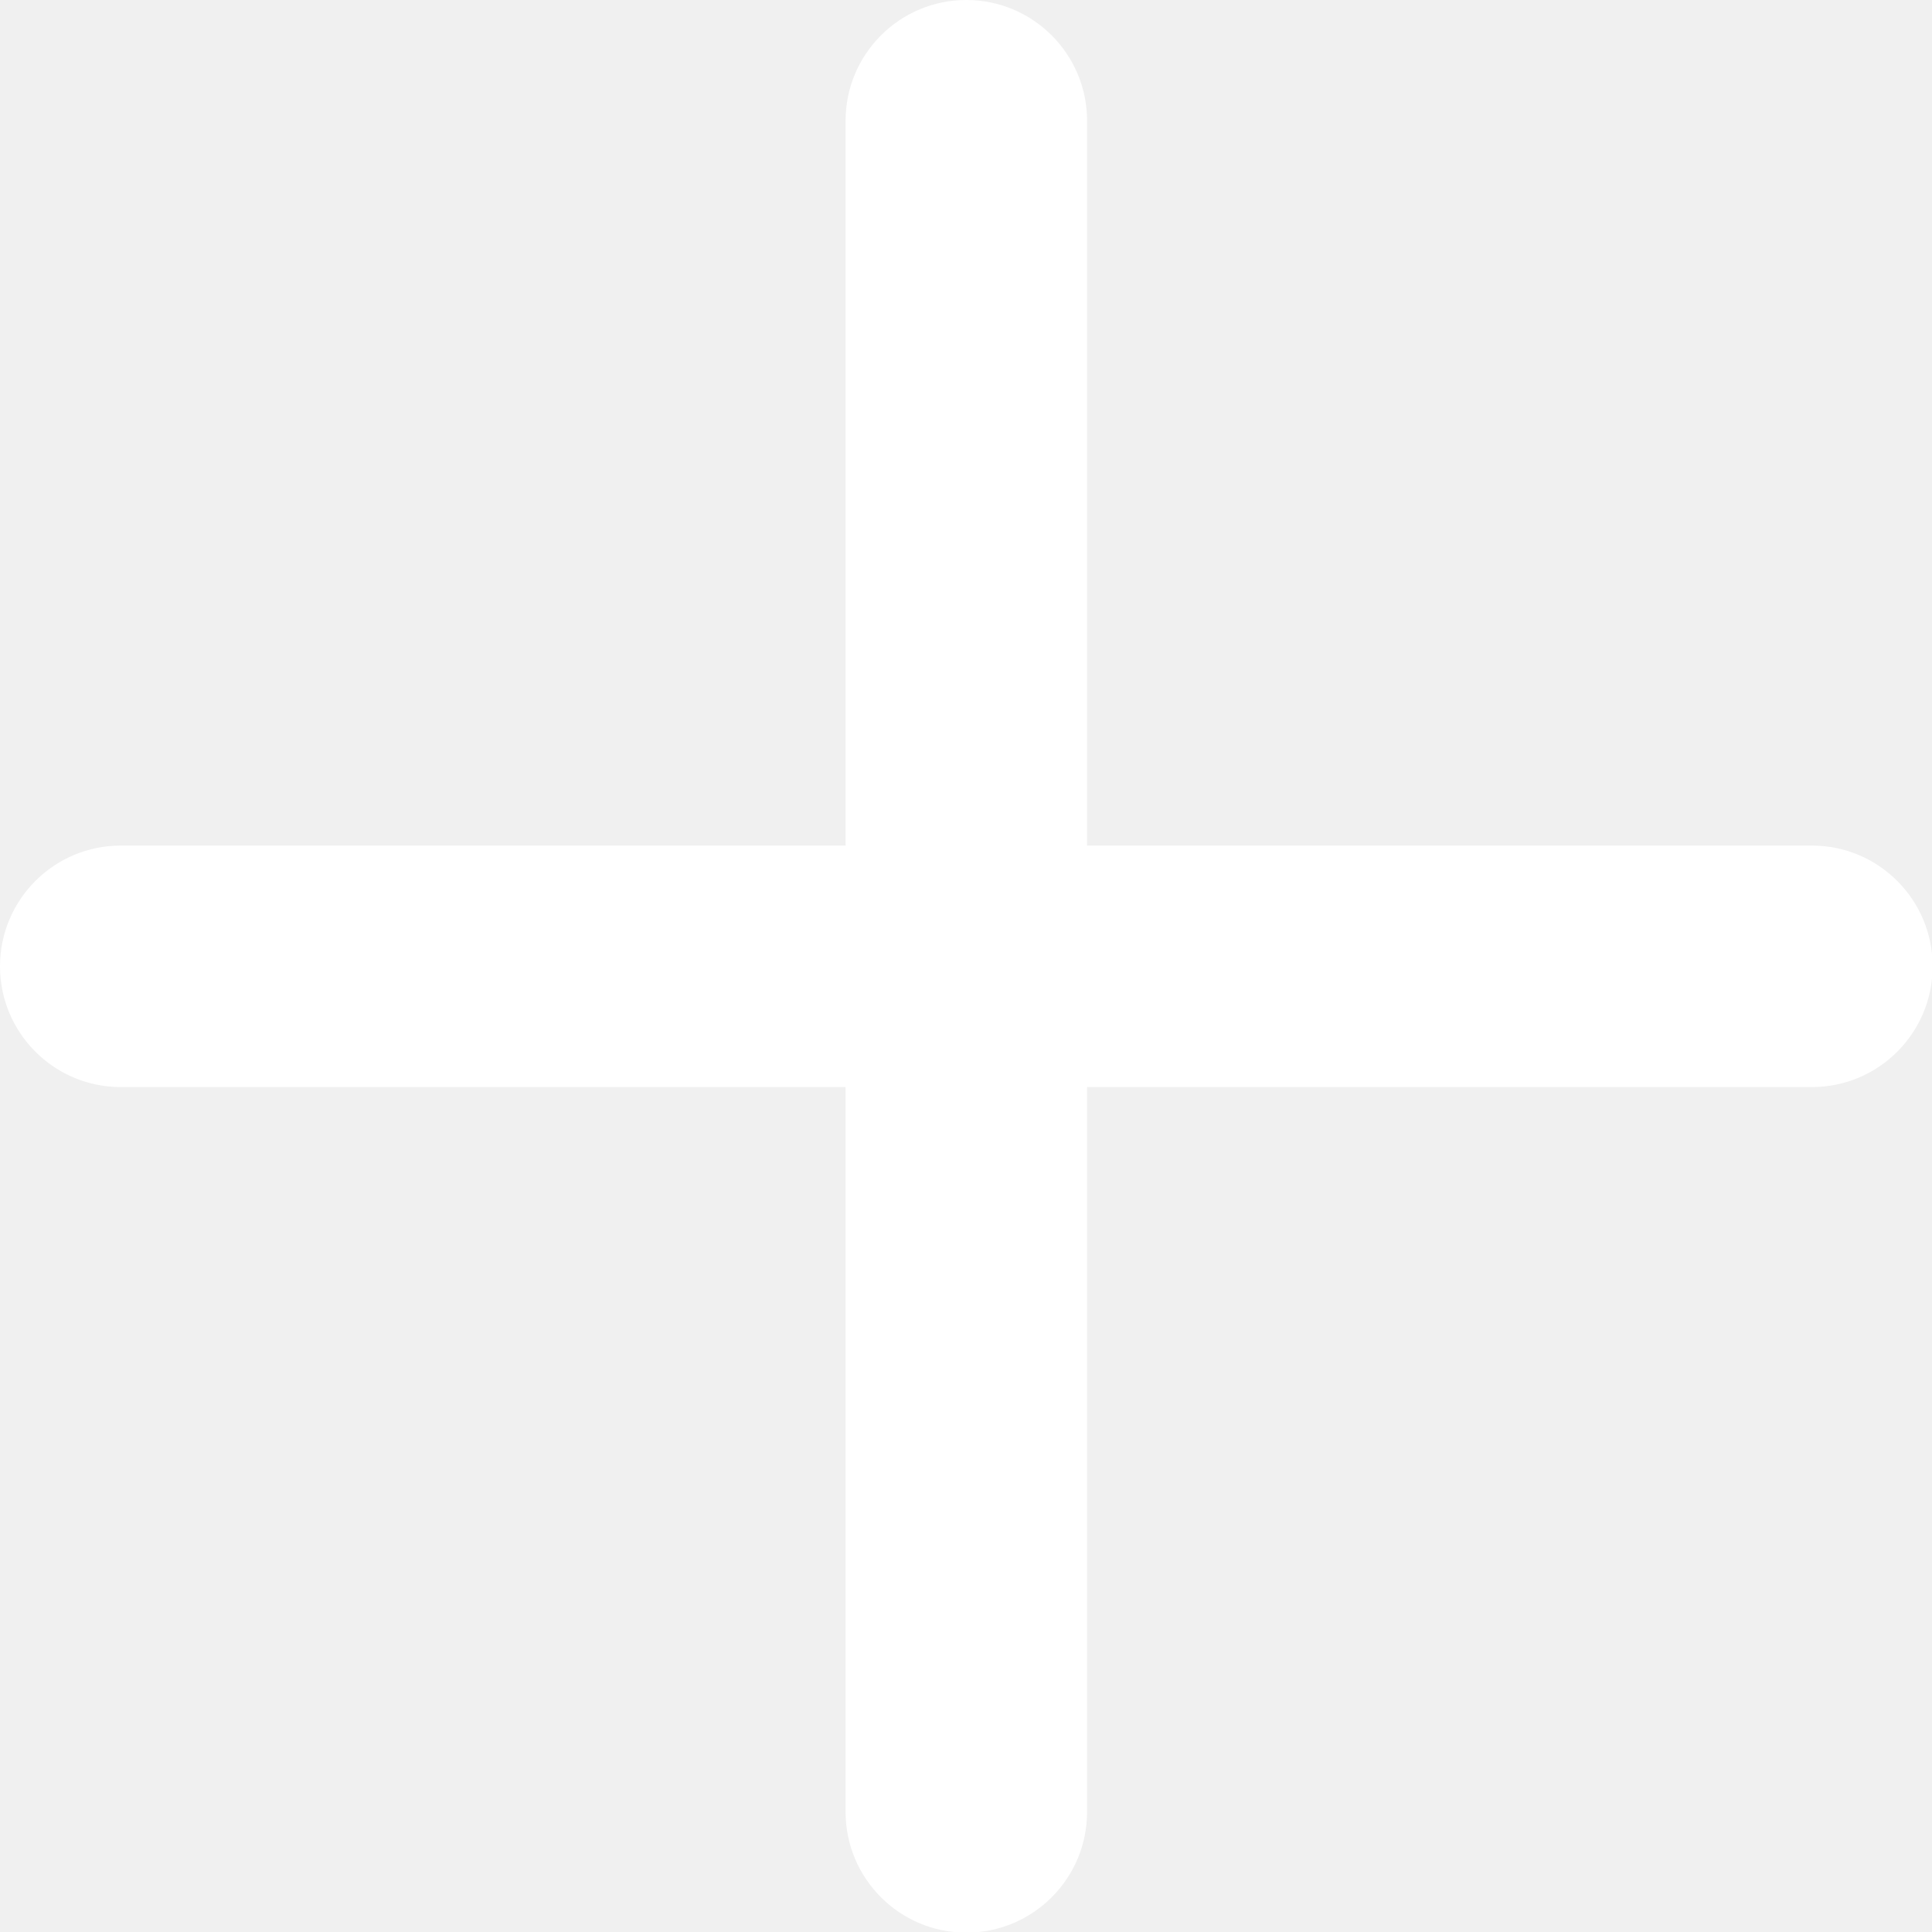
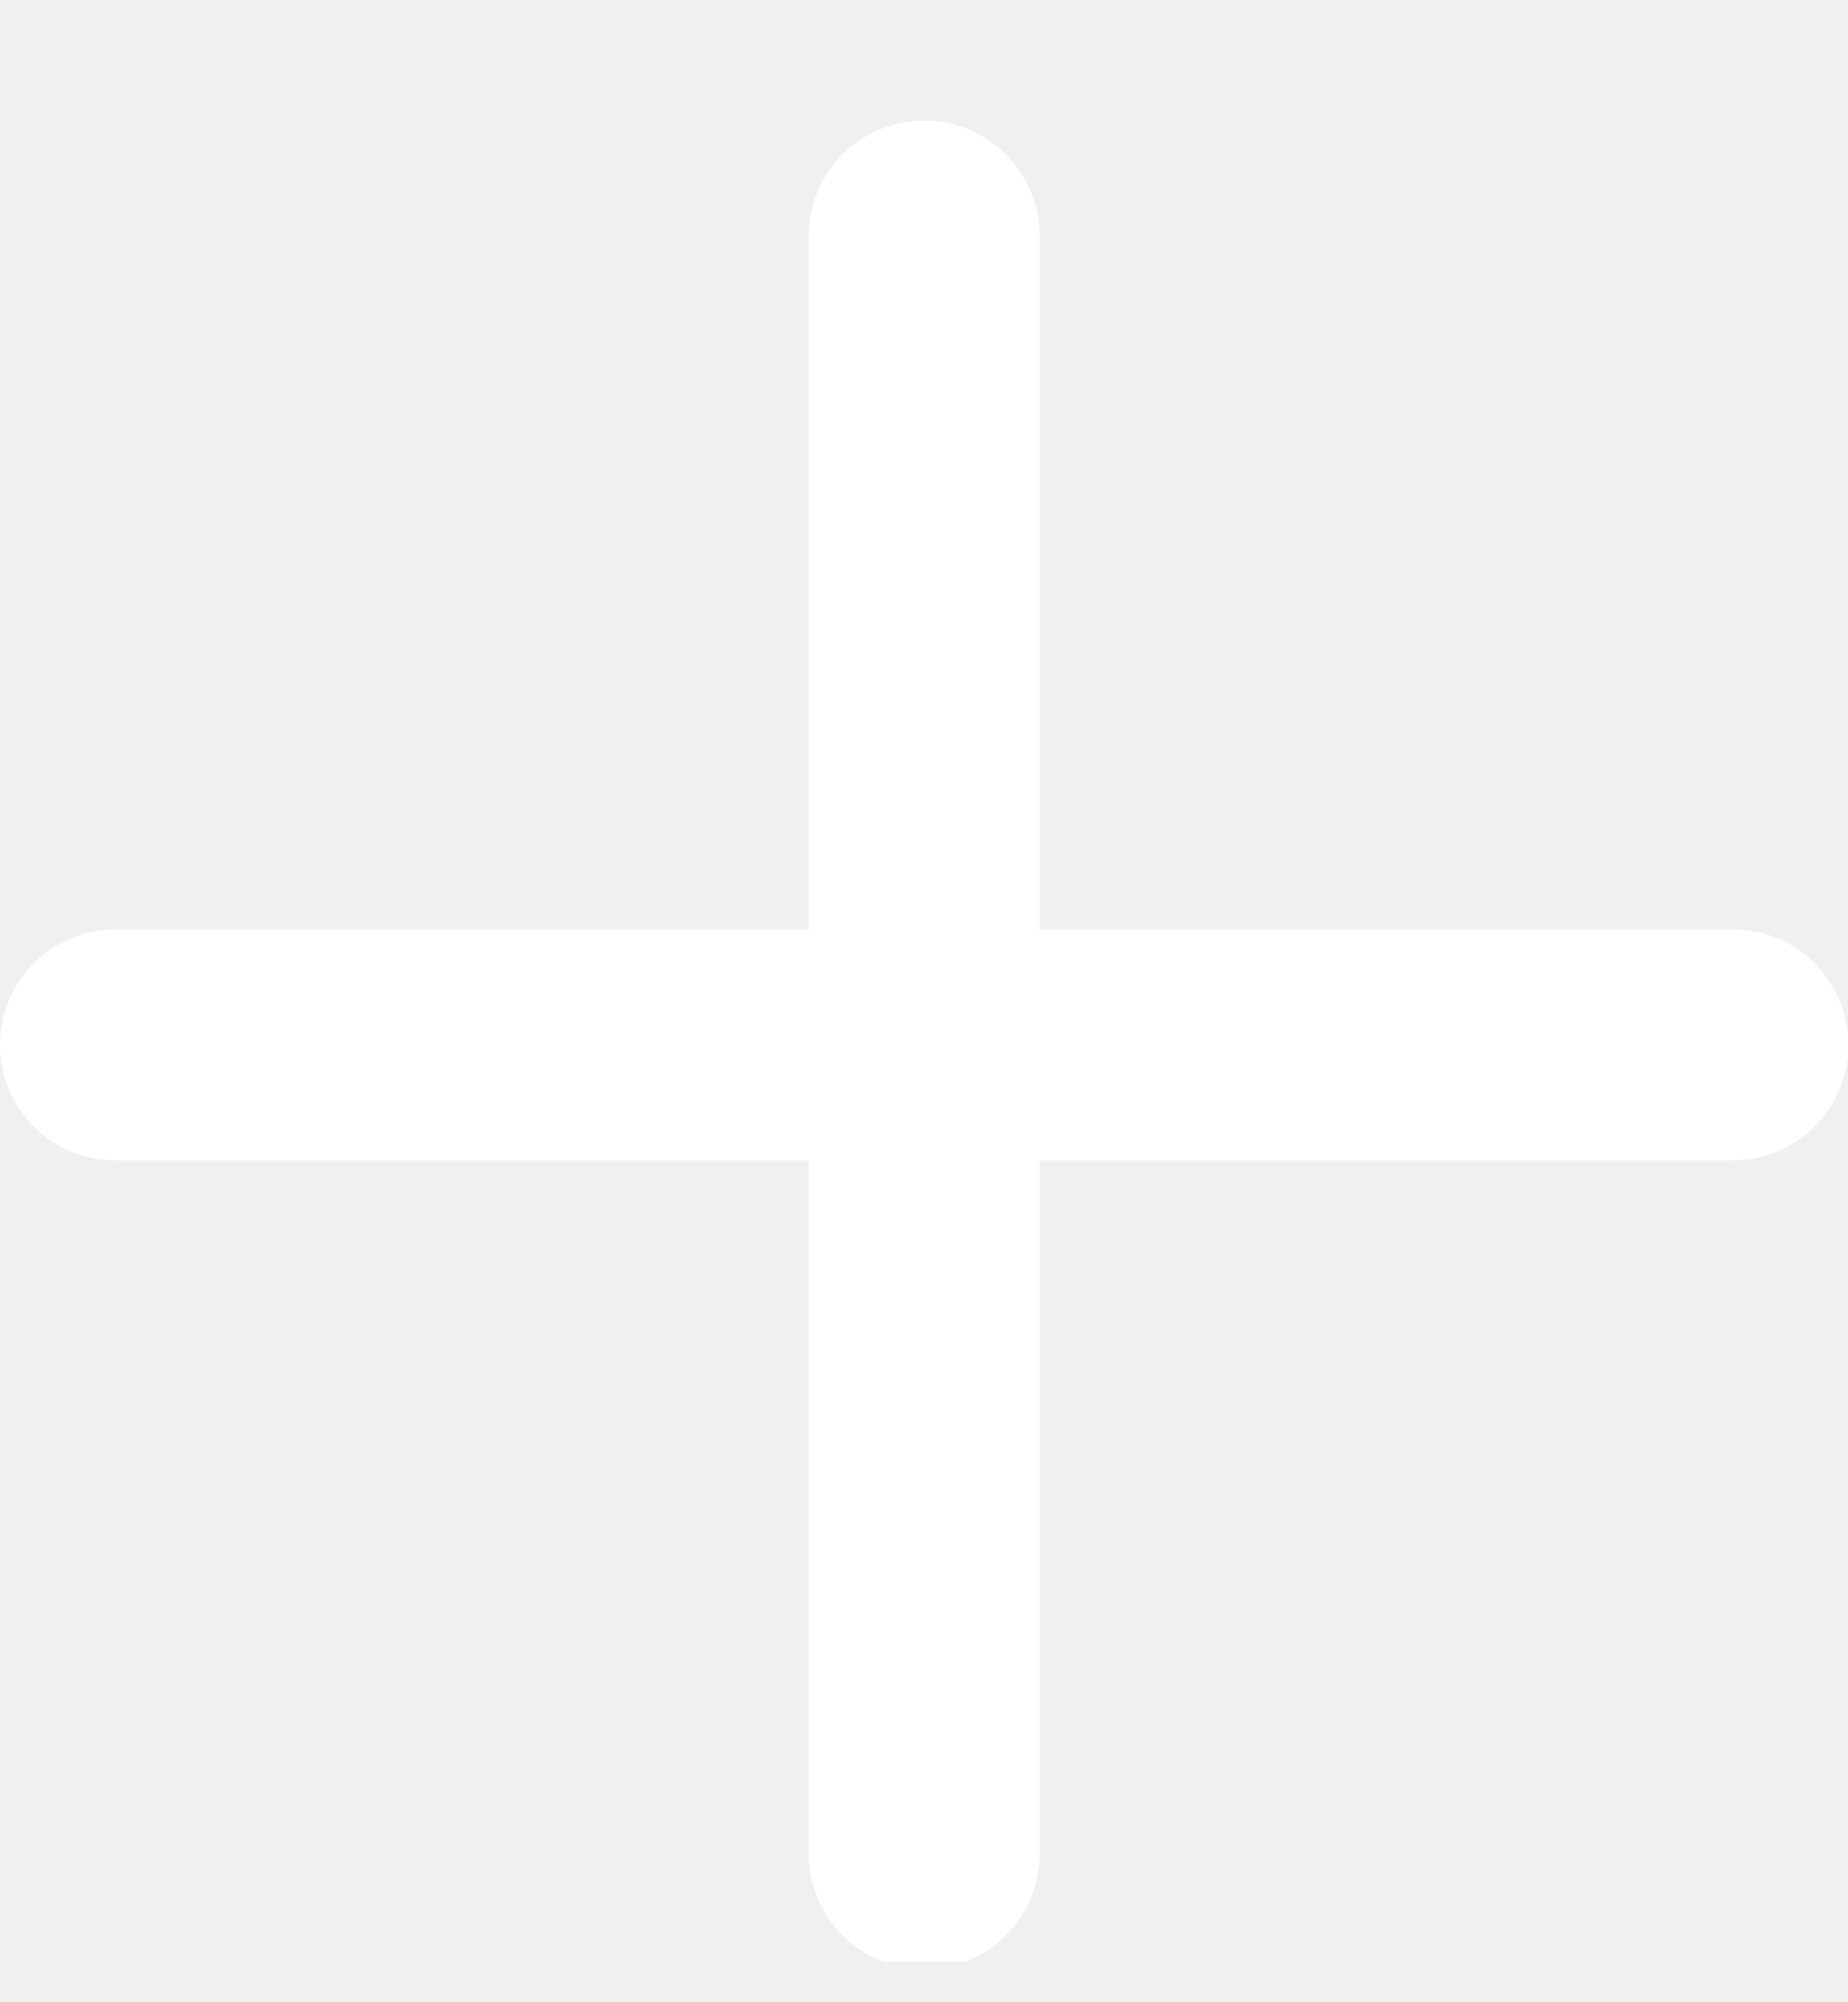
- <svg xmlns="http://www.w3.org/2000/svg" width="12" height="12" viewBox="0 0 12 12" fill="none">
+ <svg xmlns="http://www.w3.org/2000/svg" width="12" height="13" viewBox="0 0 12 13" fill="none">
  <g clip-path="url(#clip0_87_446)">
-     <path fill-rule="evenodd" clip-rule="evenodd" d="M6.752 0.75C6.752 0.336 6.416 0 6.002 0C5.588 0 5.252 0.336 5.252 0.75V5.252H0.75C0.336 5.252 0 5.588 0 6.002C0 6.416 0.336 6.752 0.75 6.752H5.252V11.254C5.252 11.668 5.588 12.004 6.002 12.004C6.416 12.004 6.752 11.668 6.752 11.254V6.752H11.254C11.668 6.752 12.004 6.416 12.004 6.002C12.004 5.588 11.668 5.252 11.254 5.252H6.752V0.75Z" fill="white" />
+     <path fill-rule="evenodd" clip-rule="evenodd" d="M6.752 1.533C6.752 1.118 6.416 0.783 6.002 0.783C5.588 0.783 5.252 1.118 5.252 1.533V6.035H0.75C0.336 6.035 0 6.37 0 6.785C0 7.199 0.336 7.535 0.75 7.535H5.252V12.037C5.252 12.451 5.588 12.787 6.002 12.787C6.416 12.787 6.752 12.451 6.752 12.037V7.535H11.254C11.668 7.535 12.004 7.199 12.004 6.785C12.004 6.37 11.668 6.035 11.254 6.035H6.752V1.533Z" fill="white" />
  </g>
  <defs>
    <clipPath id="clip0_87_446">
-       <rect width="12" height="12" fill="white" />
+       <rect y="0.783" width="12" height="11.957" fill="white" />
    </clipPath>
  </defs>
</svg>
